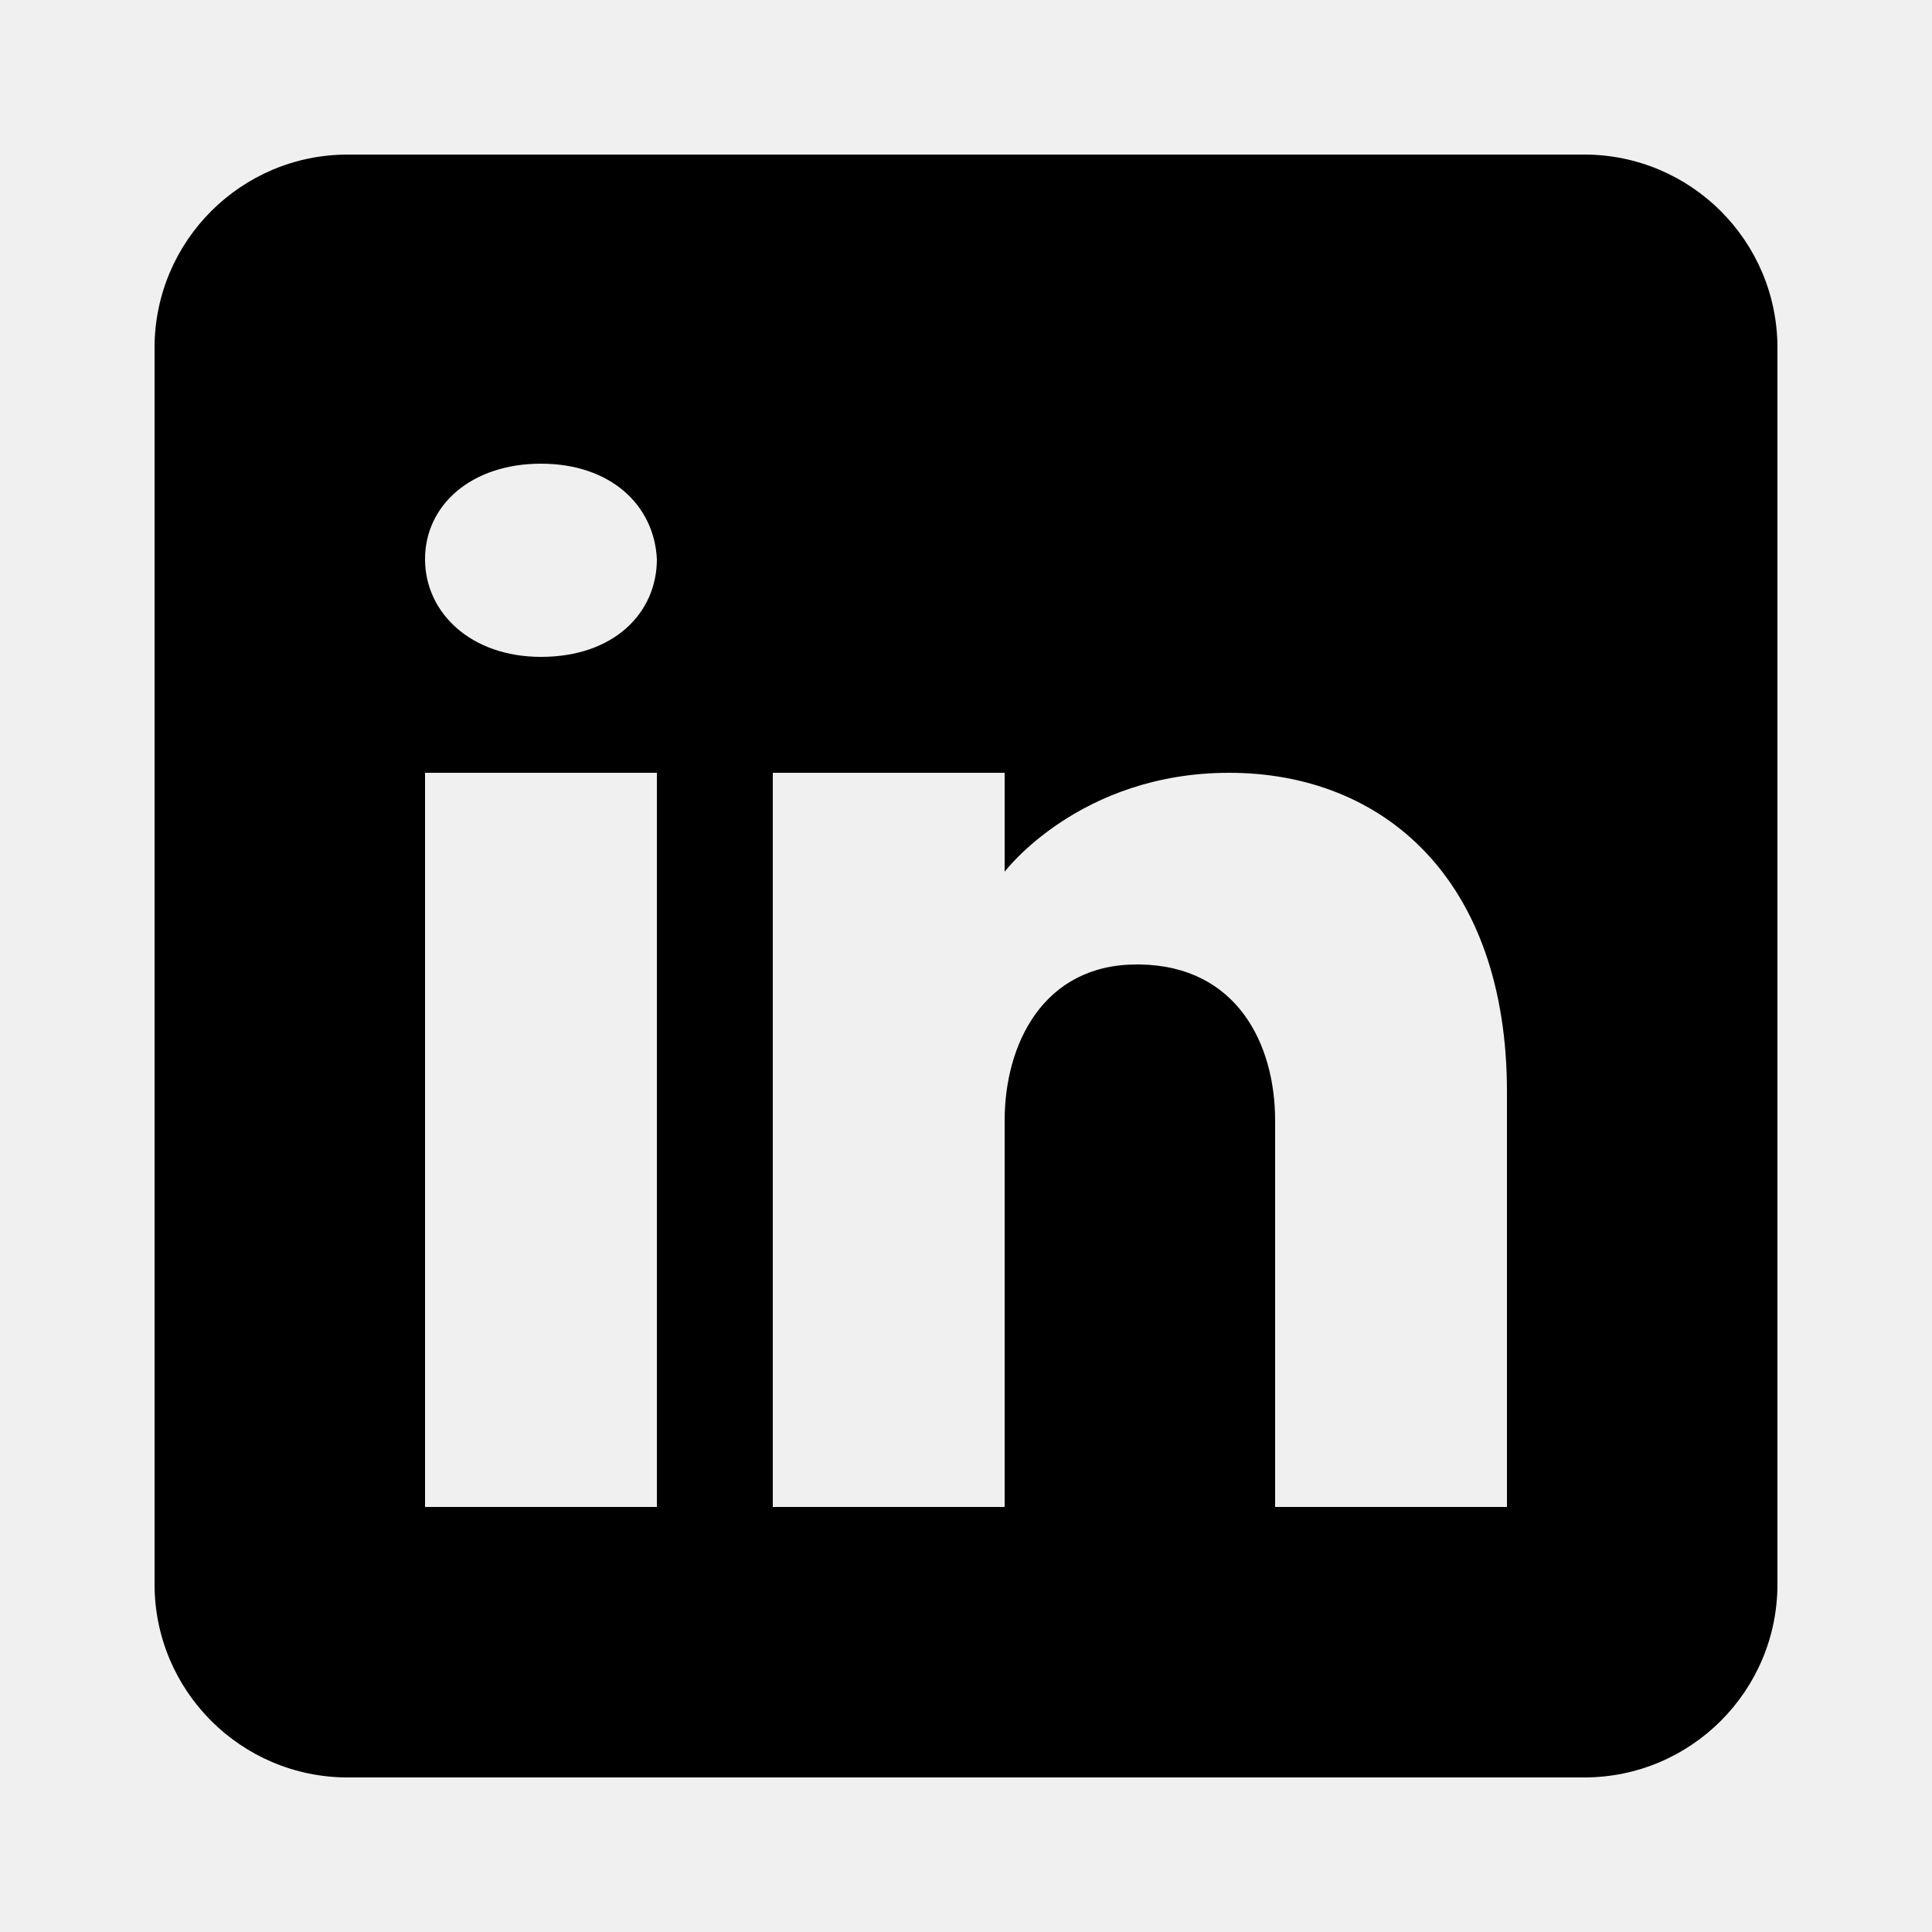
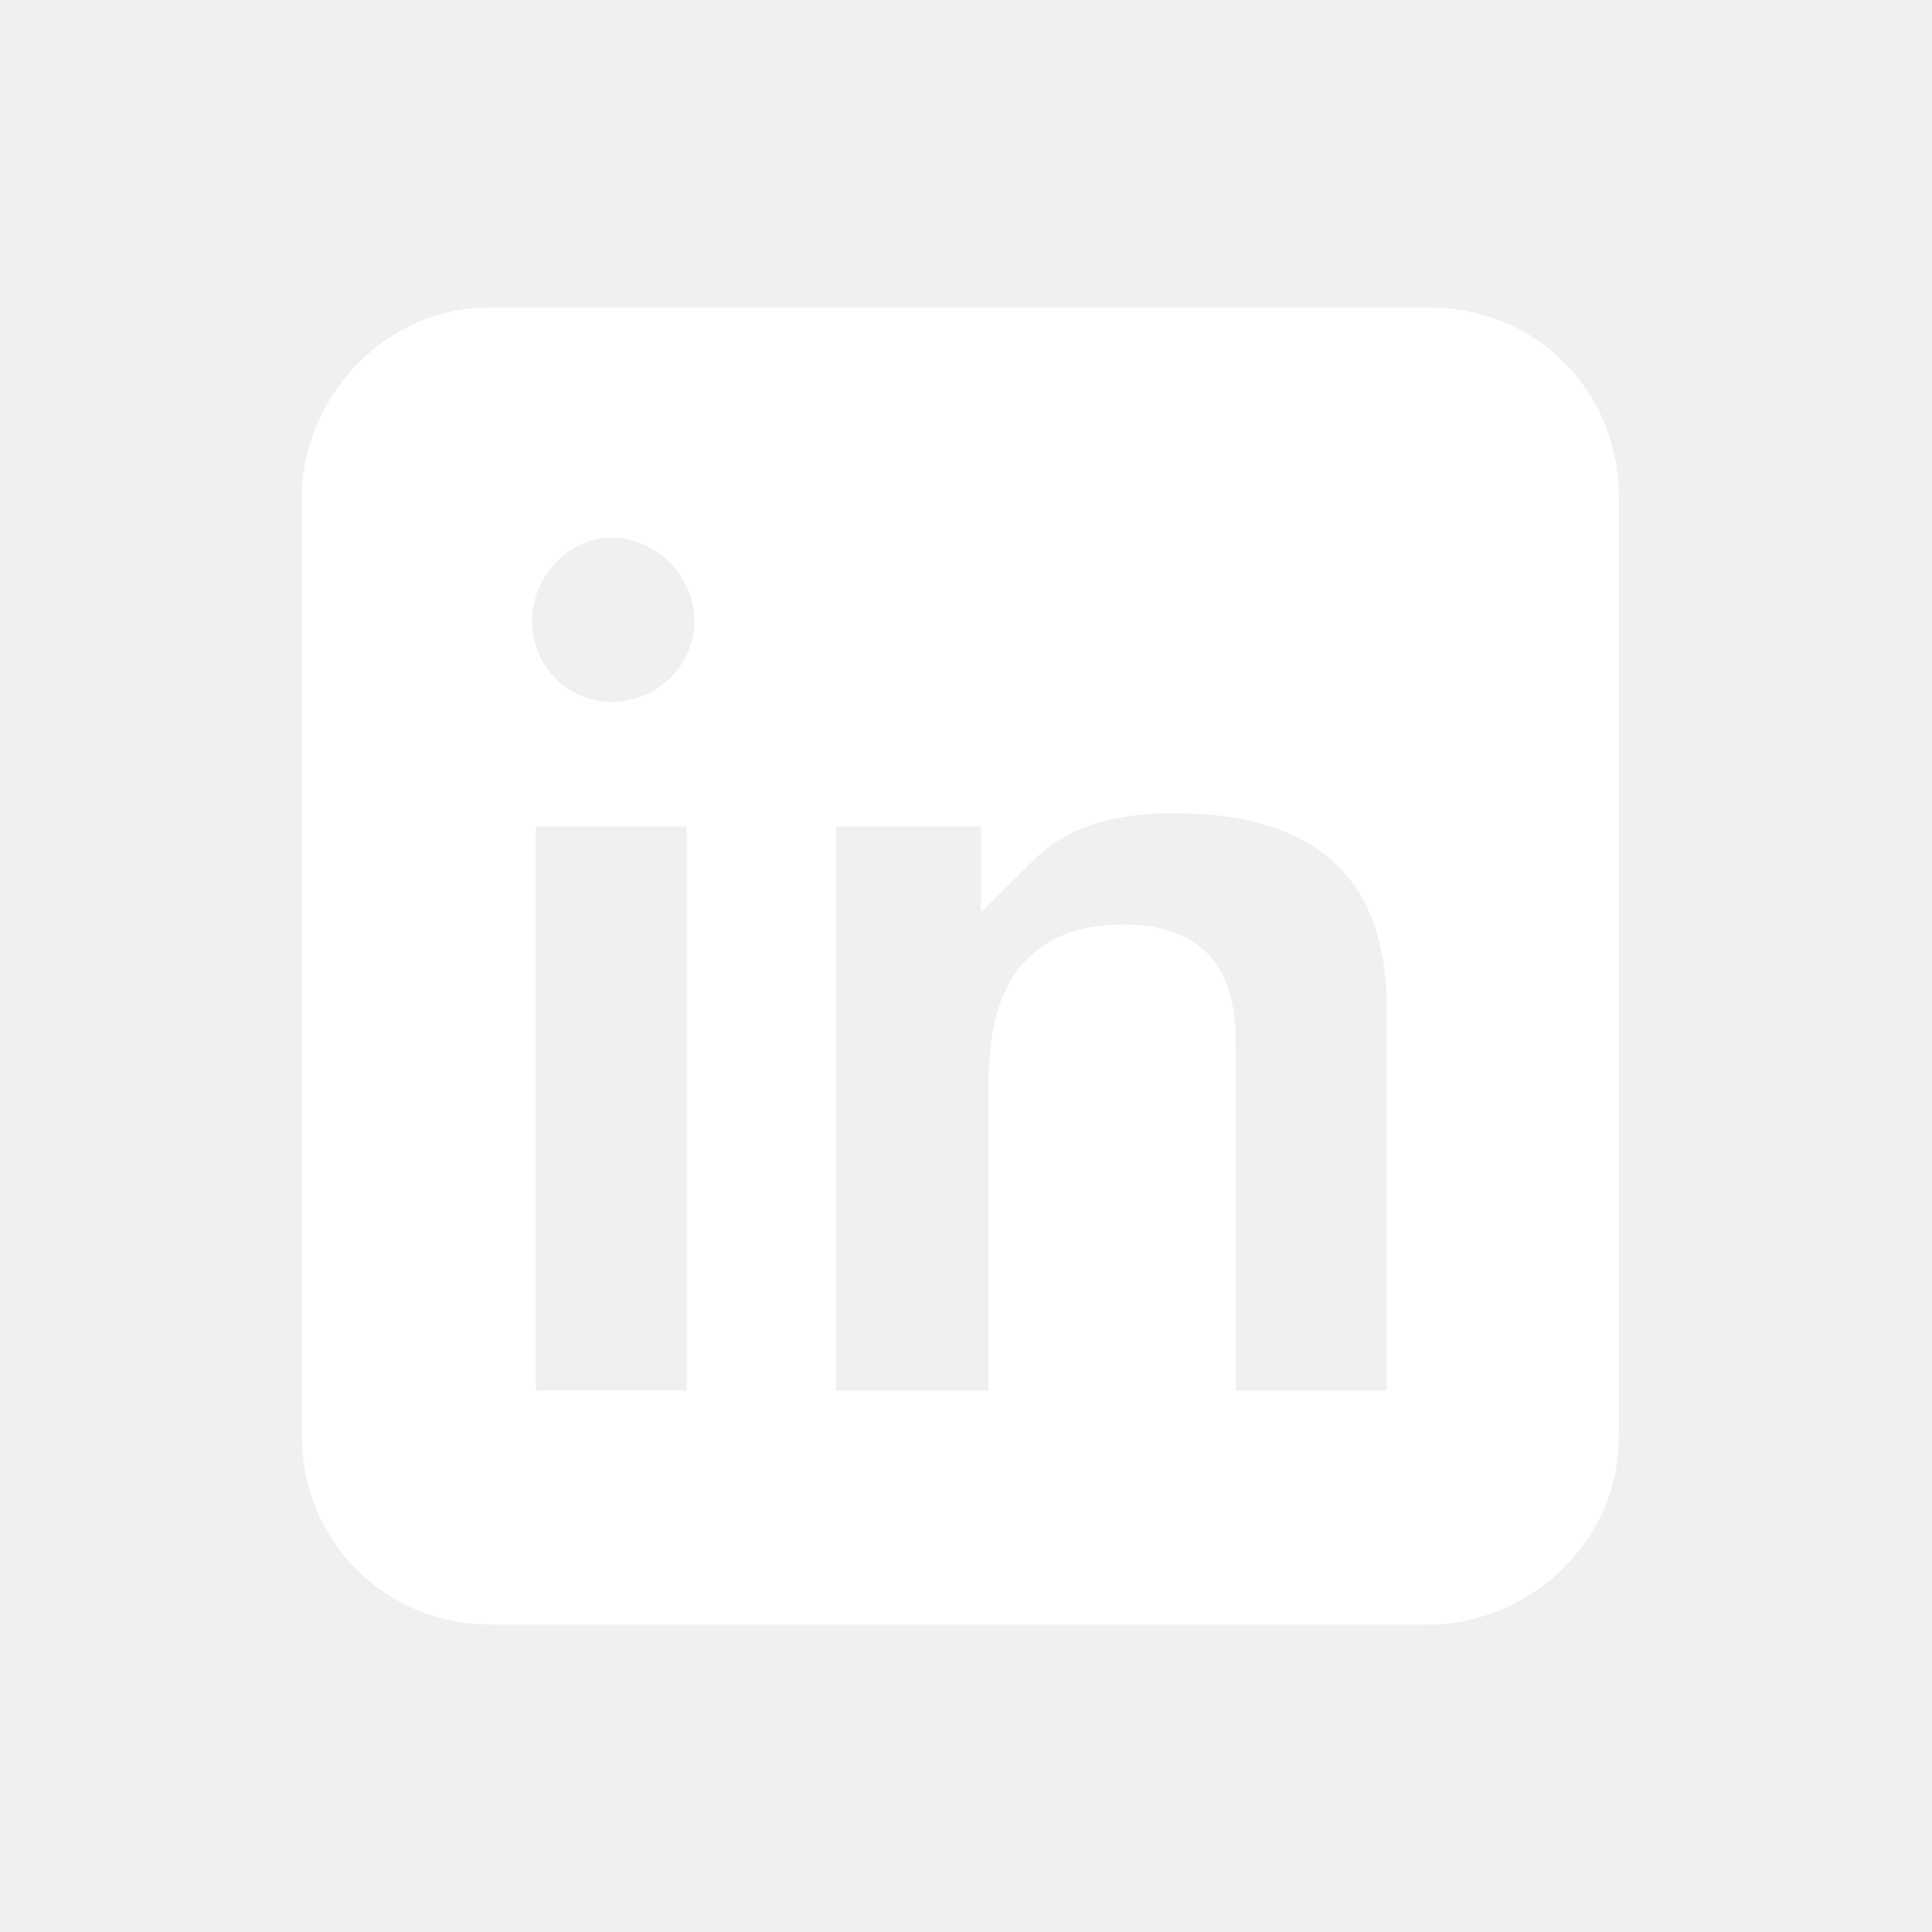
- <svg xmlns="http://www.w3.org/2000/svg" viewBox="0 0 50 50" width="50px" height="50px">
-   <path d="M41,4H9C6.24,4,4,6.24,4,9v32c0,2.76,2.24,5,5,5h32c2.76,0,5-2.24,5-5V9C46,6.24,43.76,4,41,4z M17,20v19h-6V20H17z M11,14.47c0-1.4,1.2-2.47,3-2.47s2.93,1.07,3,2.47c0,1.4-1.12,2.53-3,2.53C12.2,17,11,15.87,11,14.47z M39,39h-6c0,0,0-9.26,0-10 c0-2-1-4-3.5-4.04h-0.08C27,24.96,26,27.02,26,29c0,0.91,0,10,0,10h-6V20h6v2.56c0,0,1.93-2.56,5.81-2.56 c3.97,0,7.19,2.73,7.19,8.26V39z" />
+ <svg xmlns="http://www.w3.org/2000/svg" fill="#ffffff" viewBox="-5.5 0 32 32" version="1.1" stroke="#ffffff">
+   <g id="SVGRepo_bgCarrier" stroke-width="0" />
+   <g id="SVGRepo_tracerCarrier" stroke-linecap="round" stroke-linejoin="round" />
+   <g id="SVGRepo_iconCarrier">
+     <path d="M0 8.219v15.563c0 1.469 1.156 2.625 2.625 2.625h15.563c0.719 0 1.406-0.344 1.844-0.781 0.469-0.469 0.781-1.063 0.781-1.844v-15.563c0-1.469-1.156-2.625-2.625-2.625h-15.563c-0.781 0-1.375 0.313-1.844 0.781-0.438 0.438-0.781 1.125-0.781 1.844zM2.813 10.281c0-1 0.813-1.875 1.813-1.875 1.031 0 1.875 0.875 1.875 1.875 0 1.031-0.844 1.844-1.875 1.844-1 0-1.813-0.813-1.813-1.844zM7.844 23.125v-9.531c0-0.219 0.219-0.406 0.375-0.406h2.656c0.375 0 0.375 0.438 0.375 0.719 0.75-0.75 1.719-0.938 2.719-0.938 2.438 0 4 1.156 4 3.719v6.438c0 0.219-0.188 0.406-0.375 0.406h-2.75c-0.219 0-0.375-0.219-0.375-0.406v-5.813c0-0.969-0.281-1.5-1.375-1.5-1.375 0-1.719 0.906-1.719 2.125v5.188c0 0.219-0.219 0.406-0.438 0.406h-2.719c-0.156 0-0.375-0.219-0.375-0.406zM2.875 23.125v-9.531c0-0.219 0.219-0.406 0.375-0.406h2.719c0.25 0 0.406 0.156 0.406 0.406v9.531c0 0.219-0.188 0.406-0.406 0.406h-2.719c-0.188 0-0.375-0.219-0.375-0.406z" />
+   </g>
</svg>
